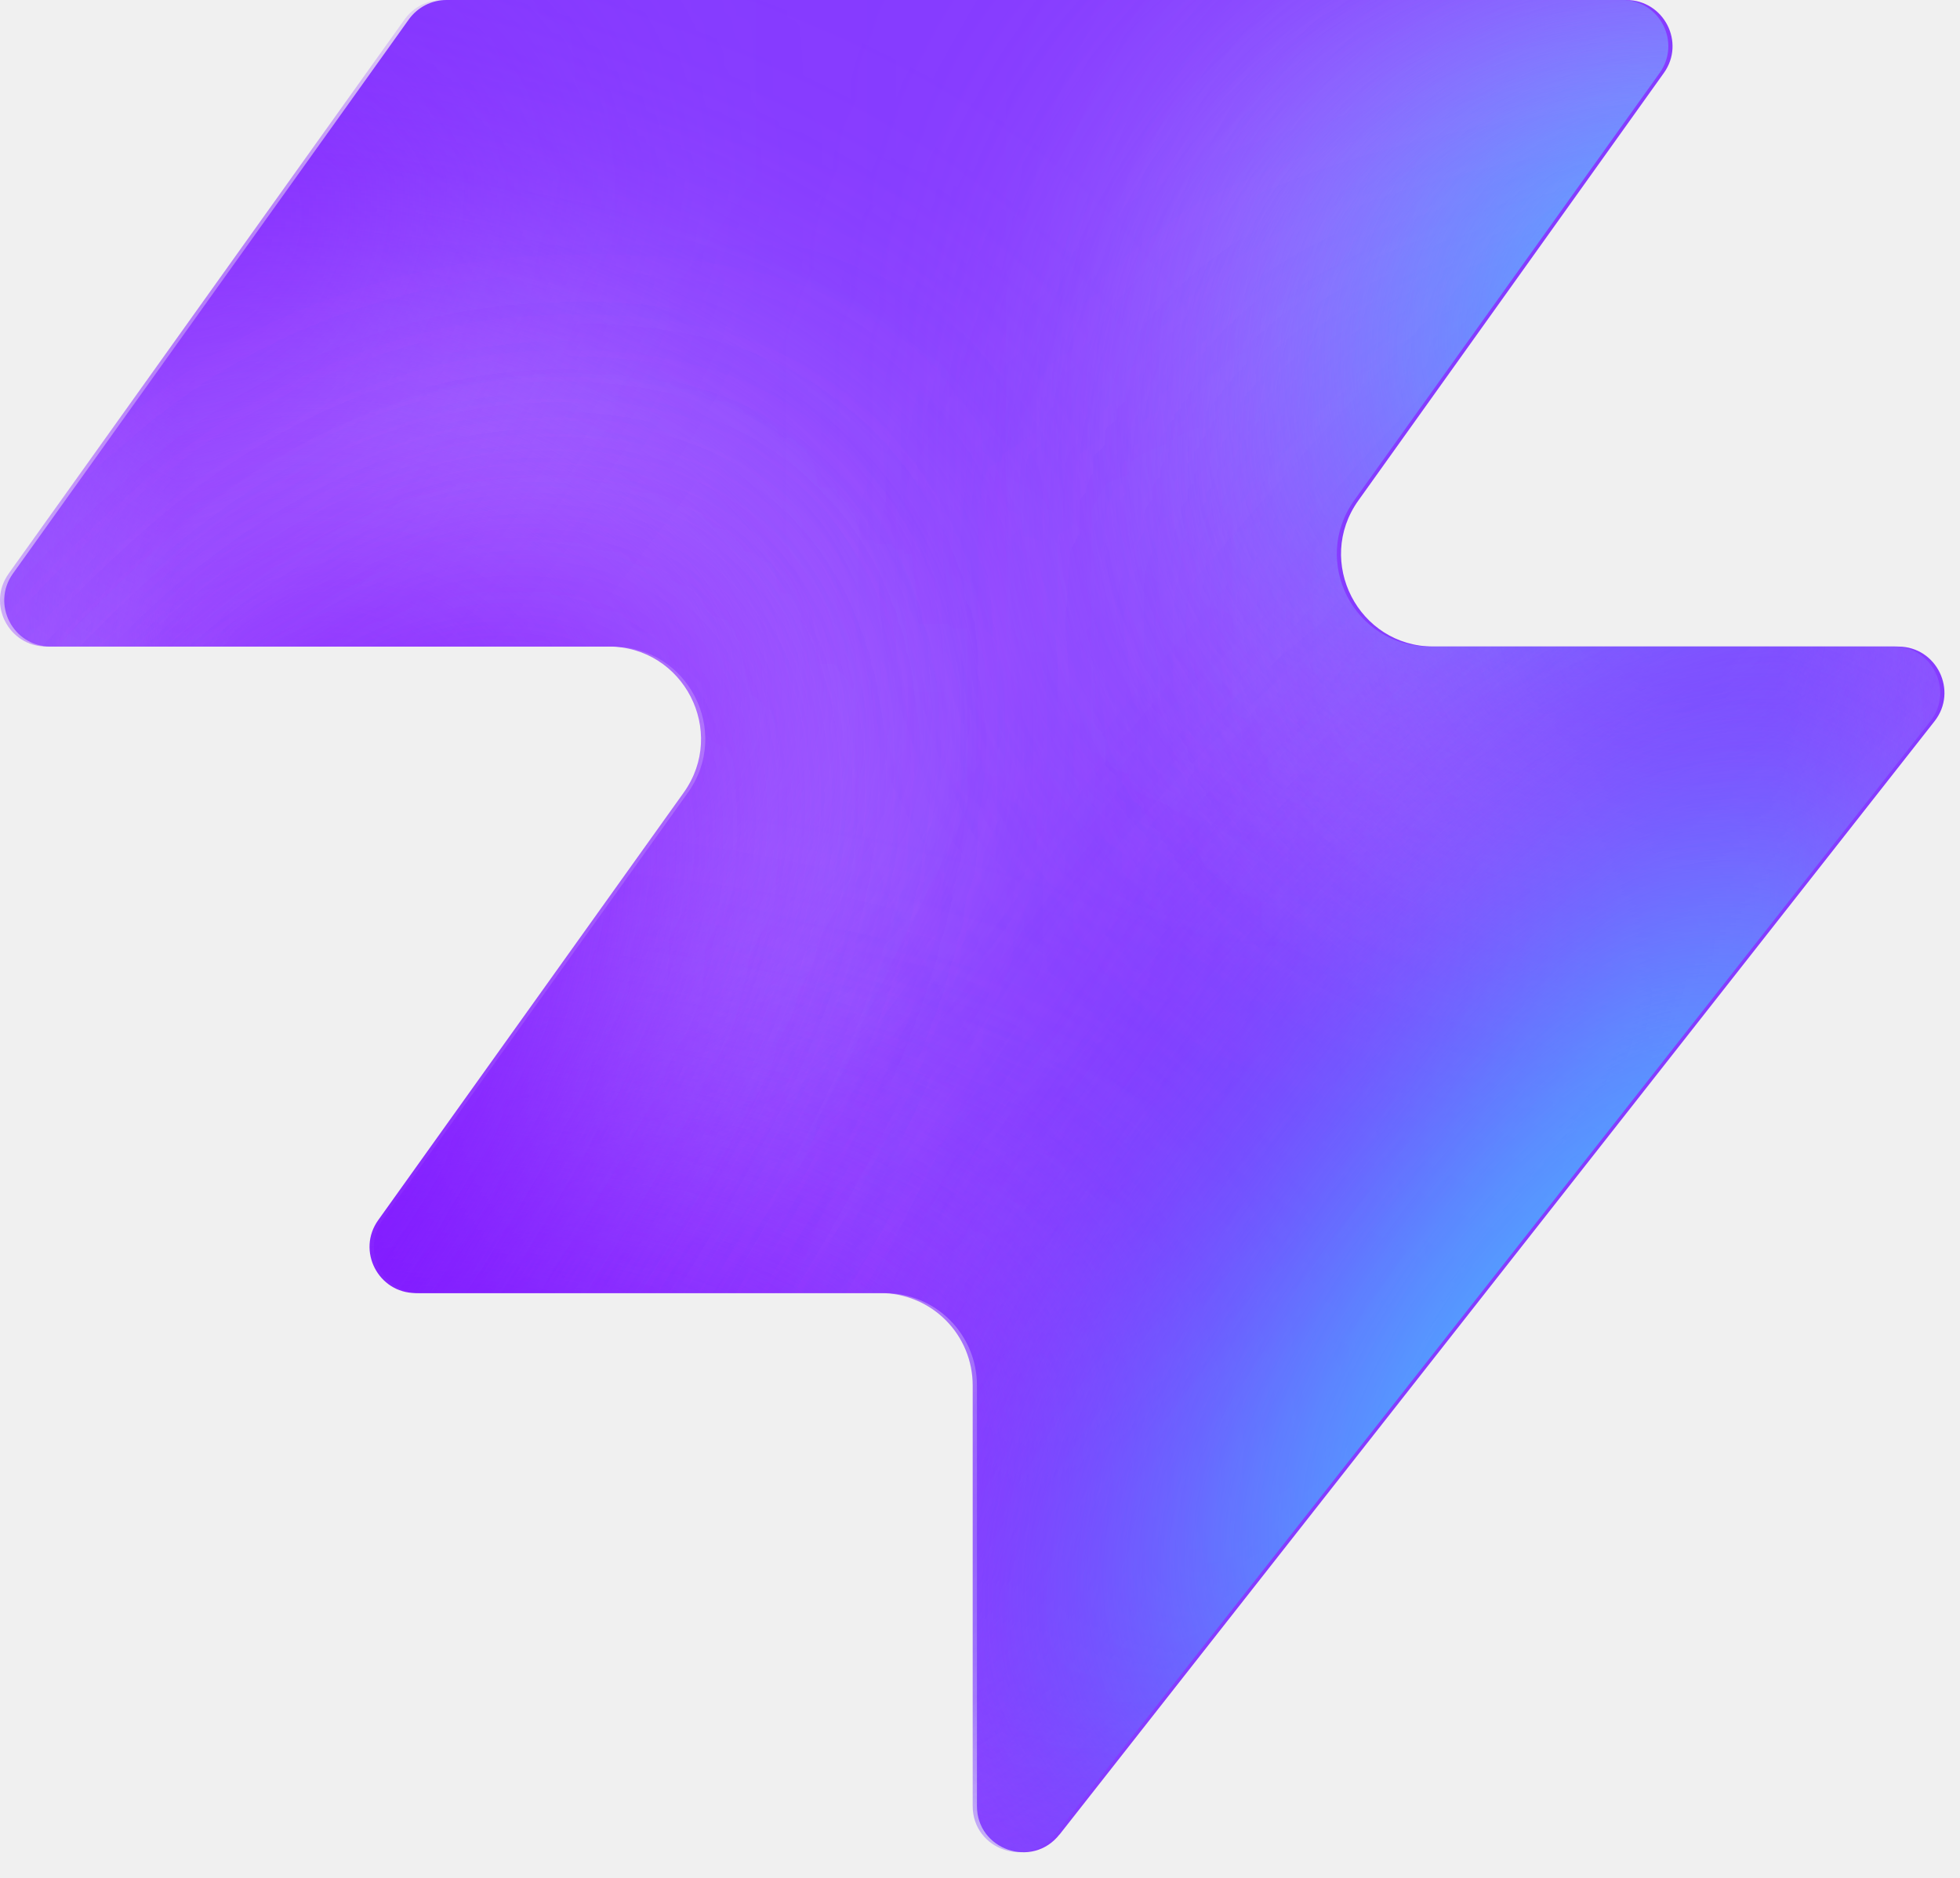
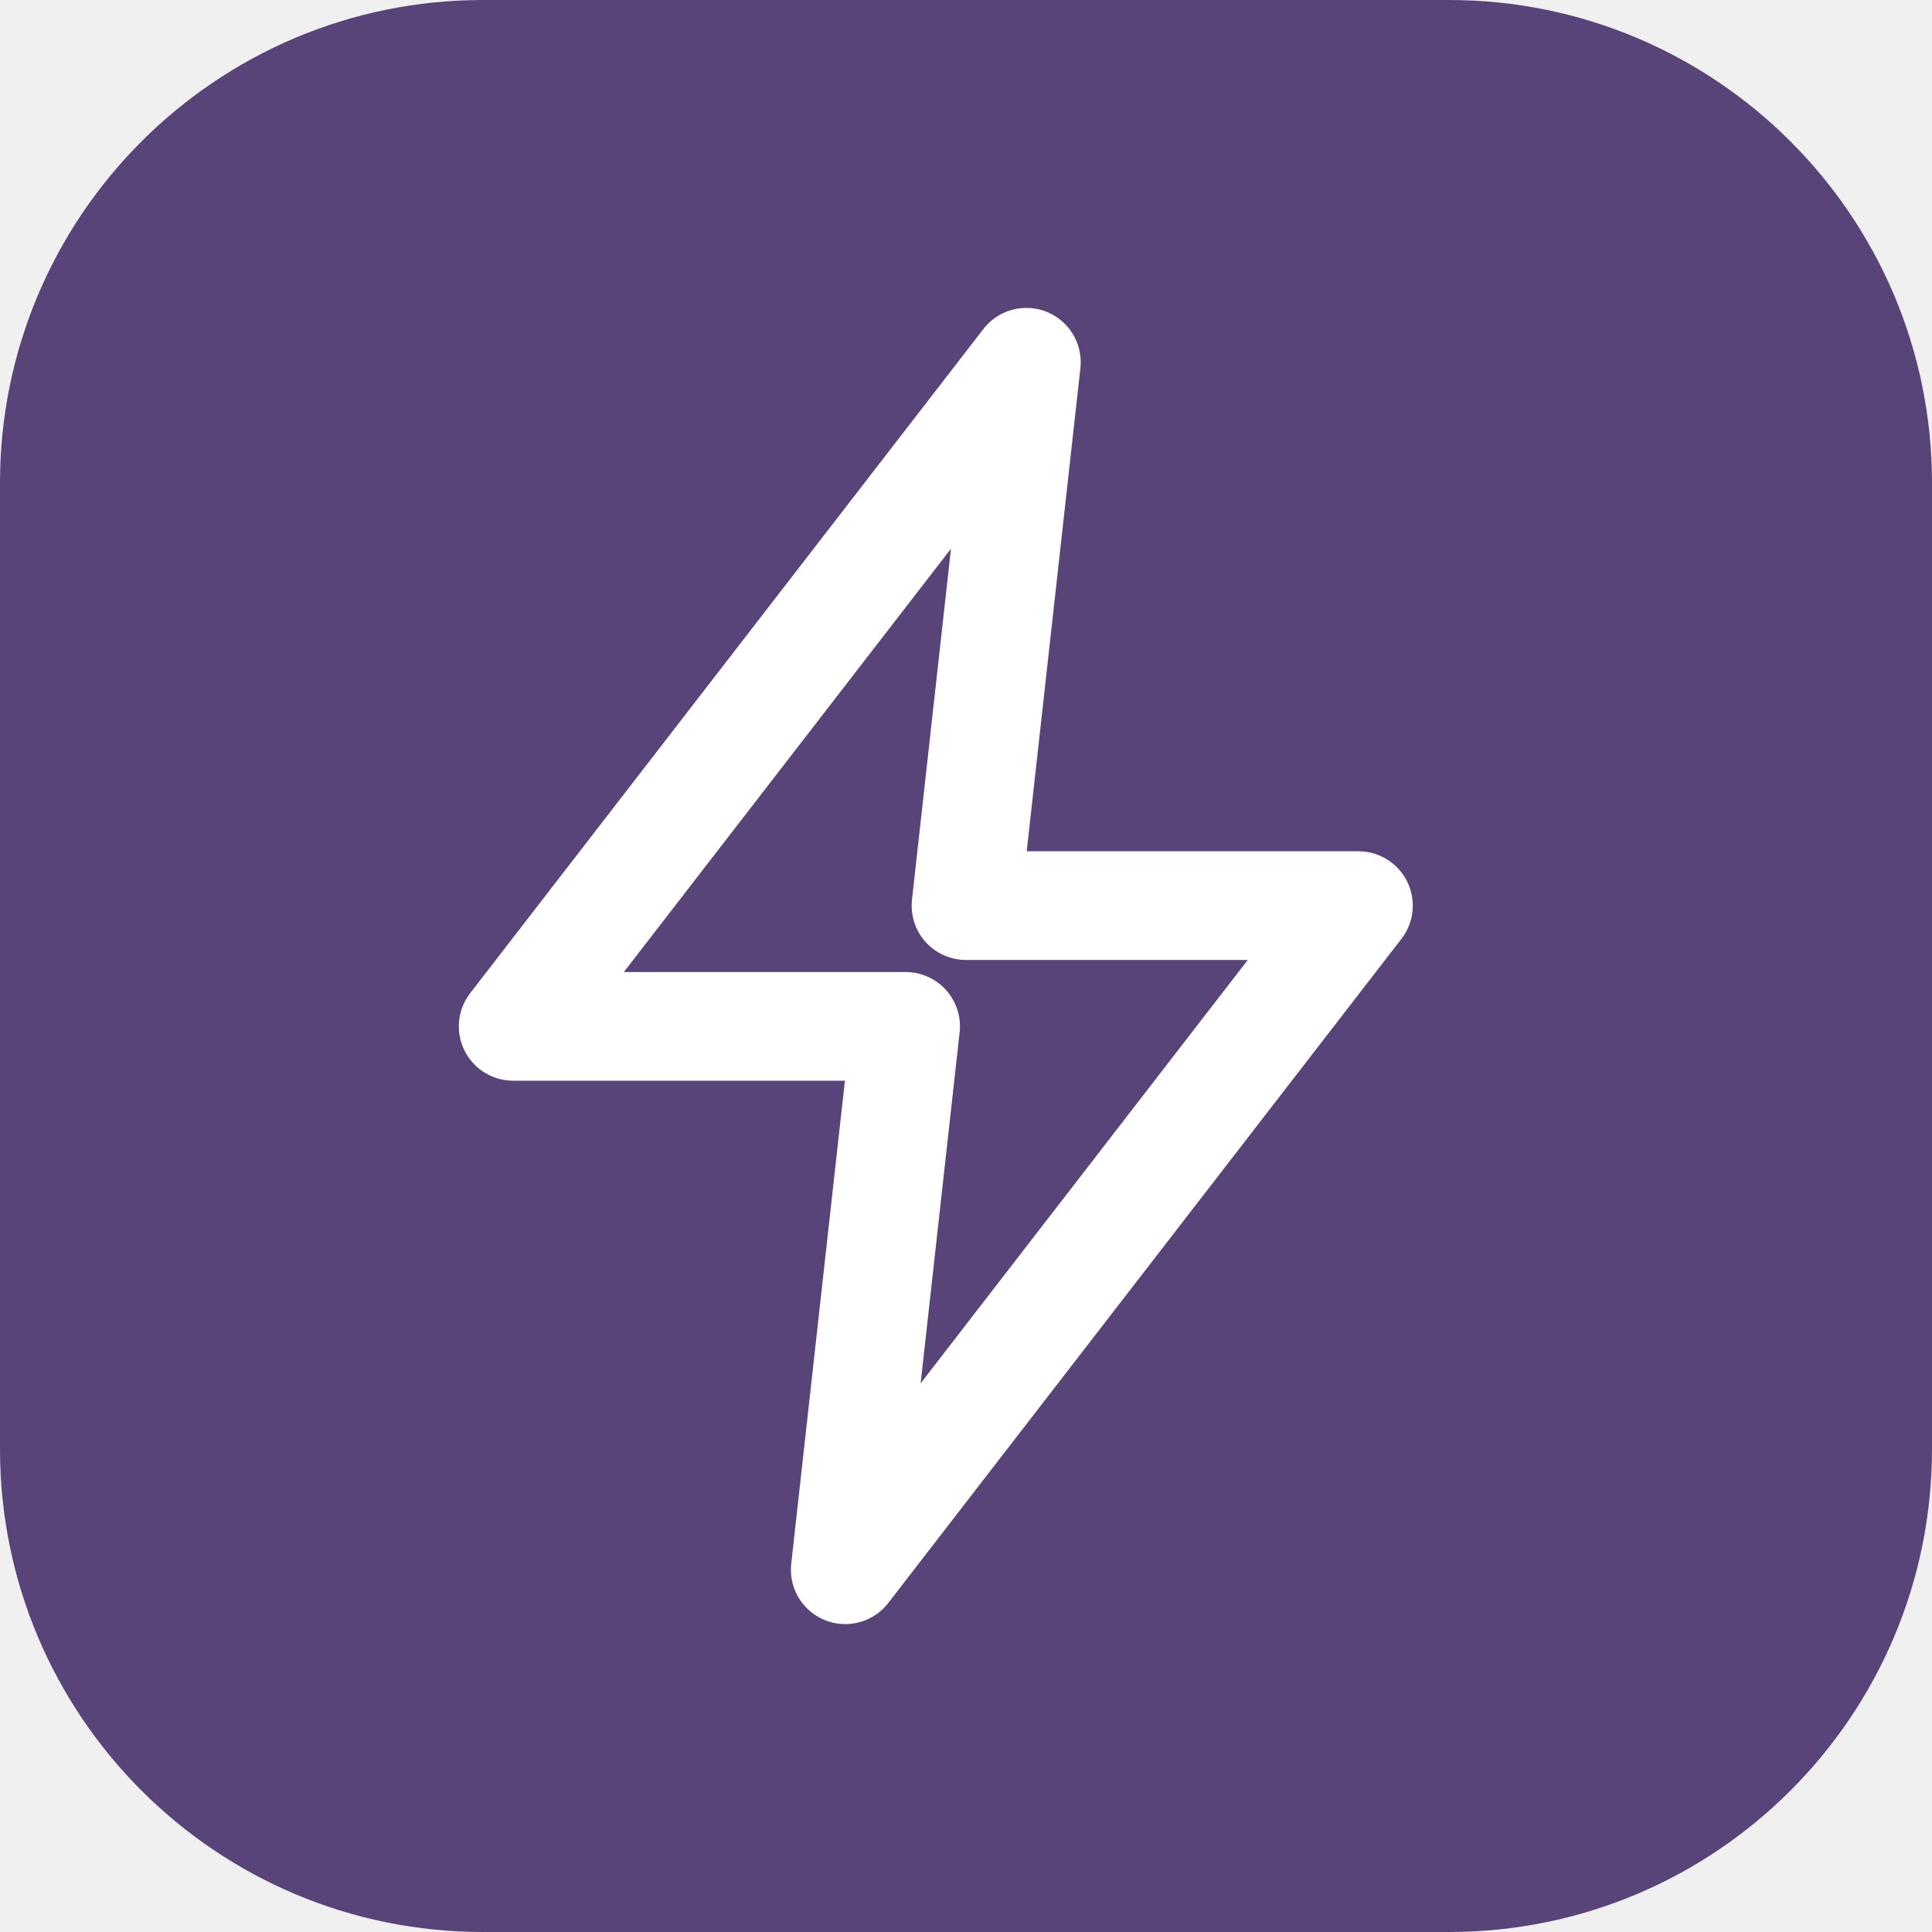
- <svg xmlns="http://www.w3.org/2000/svg" width="48" height="46" fill="none" viewBox="0 0 48 46">
-   <path fill="#863bff" d="M25.946 44.938c-.664.845-2.021.375-2.021-.698V33.937a2.26 2.26 0 0 0-2.262-2.262H10.287c-.92 0-1.456-1.04-.92-1.788l7.48-10.471c1.07-1.497 0-3.578-1.842-3.578H1.237c-.92 0-1.456-1.04-.92-1.788L10.013.474c.214-.297.556-.474.92-.474h28.894c.92 0 1.456 1.04.92 1.788l-7.48 10.471c-1.07 1.498 0 3.579 1.842 3.579h11.377c.943 0 1.473 1.088.89 1.83L25.947 44.94z" style="fill:#863bff;fill:color(display-p3 .525 .23 1);fill-opacity:1" />
-   <mask id="a" width="48" height="46" x="0" y="0" maskUnits="userSpaceOnUse" style="mask-type:alpha">
-     <path fill="#000" d="M25.842 44.938c-.664.844-2.021.375-2.021-.698V33.937a2.26 2.26 0 0 0-2.262-2.262H10.183c-.92 0-1.456-1.04-.92-1.788l7.48-10.471c1.07-1.498 0-3.579-1.842-3.579H1.133c-.92 0-1.456-1.04-.92-1.787L9.91.473c.214-.297.556-.474.92-.474h28.894c.92 0 1.456 1.04.92 1.788l-7.48 10.471c-1.07 1.498 0 3.578 1.842 3.578h11.377c.943 0 1.473 1.088.89 1.832L25.843 44.94z" style="fill:#000;fill-opacity:1" />
-   </mask>
-   <g mask="url(#a)">
-     <g filter="url(#b)">
-       <ellipse cx="5.508" cy="14.704" fill="#ede6ff" rx="5.508" ry="14.704" style="fill:#ede6ff;fill:color(display-p3 .927 .903 1);fill-opacity:1" transform="matrix(.00324 1 1 -.00324 -4.47 31.516)" />
-     </g>
-     <g filter="url(#c)">
-       <ellipse cx="10.399" cy="29.851" fill="#ede6ff" rx="10.399" ry="29.851" style="fill:#ede6ff;fill:color(display-p3 .927 .903 1);fill-opacity:1" transform="matrix(.00324 1 1 -.00324 -39.328 7.883)" />
-     </g>
-     <g filter="url(#d)">
-       <ellipse cx="5.508" cy="30.487" fill="#7e14ff" rx="5.508" ry="30.487" style="fill:#7e14ff;fill:color(display-p3 .492 .077 1);fill-opacity:1" transform="rotate(89.814 -25.913 -14.639)scale(1 -1)" />
-     </g>
-     <g filter="url(#e)">
-       <ellipse cx="5.508" cy="30.599" fill="#7e14ff" rx="5.508" ry="30.599" style="fill:#7e14ff;fill:color(display-p3 .492 .077 1);fill-opacity:1" transform="rotate(89.814 -32.644 -3.334)scale(1 -1)" />
-     </g>
-     <g filter="url(#f)">
-       <ellipse cx="5.508" cy="30.599" fill="#7e14ff" rx="5.508" ry="30.599" style="fill:#7e14ff;fill:color(display-p3 .492 .077 1);fill-opacity:1" transform="matrix(.00324 1 1 -.00324 -34.34 30.47)" />
-     </g>
-     <g filter="url(#g)">
-       <ellipse cx="14.072" cy="22.078" fill="#ede6ff" rx="14.072" ry="22.078" style="fill:#ede6ff;fill:color(display-p3 .927 .903 1);fill-opacity:1" transform="rotate(93.35 24.506 48.493)scale(-1 1)" />
-     </g>
-     <g filter="url(#h)">
-       <ellipse cx="3.47" cy="21.501" fill="#7e14ff" rx="3.47" ry="21.501" style="fill:#7e14ff;fill:color(display-p3 .492 .077 1);fill-opacity:1" transform="rotate(89.009 28.708 47.59)scale(-1 1)" />
-     </g>
-     <g filter="url(#i)">
-       <ellipse cx="3.47" cy="21.501" fill="#7e14ff" rx="3.47" ry="21.501" style="fill:#7e14ff;fill:color(display-p3 .492 .077 1);fill-opacity:1" transform="rotate(89.009 28.708 47.59)scale(-1 1)" />
-     </g>
-     <g filter="url(#j)">
-       <ellipse cx=".387" cy="8.972" fill="#7e14ff" rx="4.407" ry="29.108" style="fill:#7e14ff;fill:color(display-p3 .492 .077 1);fill-opacity:1" transform="rotate(39.51 .387 8.972)" />
-     </g>
-     <g filter="url(#k)">
-       <ellipse cx="47.523" cy="-6.092" fill="#7e14ff" rx="4.407" ry="29.108" style="fill:#7e14ff;fill:color(display-p3 .492 .077 1);fill-opacity:1" transform="rotate(37.892 47.523 -6.092)" />
-     </g>
-     <g filter="url(#l)">
-       <ellipse cx="41.412" cy="6.333" fill="#47bfff" rx="5.971" ry="9.665" style="fill:#47bfff;fill:color(display-p3 .28 .748 1);fill-opacity:1" transform="rotate(37.892 41.412 6.333)" />
-     </g>
-     <g filter="url(#m)">
-       <ellipse cx="-1.879" cy="38.332" fill="#7e14ff" rx="4.407" ry="29.108" style="fill:#7e14ff;fill:color(display-p3 .492 .077 1);fill-opacity:1" transform="rotate(37.892 -1.88 38.332)" />
-     </g>
-     <g filter="url(#n)">
-       <ellipse cx="-1.879" cy="38.332" fill="#7e14ff" rx="4.407" ry="29.108" style="fill:#7e14ff;fill:color(display-p3 .492 .077 1);fill-opacity:1" transform="rotate(37.892 -1.88 38.332)" />
-     </g>
-     <g filter="url(#o)">
-       <ellipse cx="35.651" cy="29.907" fill="#7e14ff" rx="4.407" ry="29.108" style="fill:#7e14ff;fill:color(display-p3 .492 .077 1);fill-opacity:1" transform="rotate(37.892 35.651 29.907)" />
-     </g>
-     <g filter="url(#p)">
-       <ellipse cx="38.418" cy="32.4" fill="#47bfff" rx="5.971" ry="15.297" style="fill:#47bfff;fill:color(display-p3 .28 .748 1);fill-opacity:1" transform="rotate(37.892 38.418 32.4)" />
-     </g>
-   </g>
-   <defs>
-     <filter id="b" width="60.045" height="41.654" x="-19.77" y="16.149" color-interpolation-filters="sRGB" filterUnits="userSpaceOnUse">
-       <feFlood flood-opacity="0" result="BackgroundImageFix" />
-       <feBlend in="SourceGraphic" in2="BackgroundImageFix" result="shape" />
-       <feGaussianBlur result="effect1_foregroundBlur_2002_17158" stdDeviation="7.659" />
-     </filter>
-     <filter id="c" width="90.34" height="51.437" x="-54.613" y="-7.533" color-interpolation-filters="sRGB" filterUnits="userSpaceOnUse">
-       <feFlood flood-opacity="0" result="BackgroundImageFix" />
-       <feBlend in="SourceGraphic" in2="BackgroundImageFix" result="shape" />
-       <feGaussianBlur result="effect1_foregroundBlur_2002_17158" stdDeviation="7.659" />
-     </filter>
-     <filter id="d" width="79.355" height="29.4" x="-49.64" y="2.03" color-interpolation-filters="sRGB" filterUnits="userSpaceOnUse">
-       <feFlood flood-opacity="0" result="BackgroundImageFix" />
-       <feBlend in="SourceGraphic" in2="BackgroundImageFix" result="shape" />
-       <feGaussianBlur result="effect1_foregroundBlur_2002_17158" stdDeviation="4.596" />
-     </filter>
-     <filter id="e" width="79.579" height="29.4" x="-45.045" y="20.029" color-interpolation-filters="sRGB" filterUnits="userSpaceOnUse">
-       <feFlood flood-opacity="0" result="BackgroundImageFix" />
-       <feBlend in="SourceGraphic" in2="BackgroundImageFix" result="shape" />
-       <feGaussianBlur result="effect1_foregroundBlur_2002_17158" stdDeviation="4.596" />
-     </filter>
-     <filter id="f" width="79.579" height="29.4" x="-43.513" y="21.178" color-interpolation-filters="sRGB" filterUnits="userSpaceOnUse">
-       <feFlood flood-opacity="0" result="BackgroundImageFix" />
-       <feBlend in="SourceGraphic" in2="BackgroundImageFix" result="shape" />
-       <feGaussianBlur result="effect1_foregroundBlur_2002_17158" stdDeviation="4.596" />
-     </filter>
-     <filter id="g" width="74.749" height="58.852" x="15.756" y="-17.901" color-interpolation-filters="sRGB" filterUnits="userSpaceOnUse">
-       <feFlood flood-opacity="0" result="BackgroundImageFix" />
-       <feBlend in="SourceGraphic" in2="BackgroundImageFix" result="shape" />
-       <feGaussianBlur result="effect1_foregroundBlur_2002_17158" stdDeviation="7.659" />
-     </filter>
-     <filter id="h" width="61.377" height="25.362" x="23.548" y="2.284" color-interpolation-filters="sRGB" filterUnits="userSpaceOnUse">
-       <feFlood flood-opacity="0" result="BackgroundImageFix" />
-       <feBlend in="SourceGraphic" in2="BackgroundImageFix" result="shape" />
-       <feGaussianBlur result="effect1_foregroundBlur_2002_17158" stdDeviation="4.596" />
-     </filter>
-     <filter id="i" width="61.377" height="25.362" x="23.548" y="2.284" color-interpolation-filters="sRGB" filterUnits="userSpaceOnUse">
-       <feFlood flood-opacity="0" result="BackgroundImageFix" />
-       <feBlend in="SourceGraphic" in2="BackgroundImageFix" result="shape" />
-       <feGaussianBlur result="effect1_foregroundBlur_2002_17158" stdDeviation="4.596" />
-     </filter>
-     <filter id="j" width="56.045" height="63.649" x="-27.636" y="-22.853" color-interpolation-filters="sRGB" filterUnits="userSpaceOnUse">
-       <feFlood flood-opacity="0" result="BackgroundImageFix" />
-       <feBlend in="SourceGraphic" in2="BackgroundImageFix" result="shape" />
-       <feGaussianBlur result="effect1_foregroundBlur_2002_17158" stdDeviation="4.596" />
-     </filter>
-     <filter id="k" width="54.814" height="64.646" x="20.116" y="-38.415" color-interpolation-filters="sRGB" filterUnits="userSpaceOnUse">
-       <feFlood flood-opacity="0" result="BackgroundImageFix" />
-       <feBlend in="SourceGraphic" in2="BackgroundImageFix" result="shape" />
-       <feGaussianBlur result="effect1_foregroundBlur_2002_17158" stdDeviation="4.596" />
-     </filter>
-     <filter id="l" width="33.541" height="35.313" x="24.641" y="-11.323" color-interpolation-filters="sRGB" filterUnits="userSpaceOnUse">
-       <feFlood flood-opacity="0" result="BackgroundImageFix" />
-       <feBlend in="SourceGraphic" in2="BackgroundImageFix" result="shape" />
-       <feGaussianBlur result="effect1_foregroundBlur_2002_17158" stdDeviation="4.596" />
-     </filter>
-     <filter id="m" width="54.814" height="64.646" x="-29.286" y="6.009" color-interpolation-filters="sRGB" filterUnits="userSpaceOnUse">
-       <feFlood flood-opacity="0" result="BackgroundImageFix" />
-       <feBlend in="SourceGraphic" in2="BackgroundImageFix" result="shape" />
-       <feGaussianBlur result="effect1_foregroundBlur_2002_17158" stdDeviation="4.596" />
-     </filter>
-     <filter id="n" width="54.814" height="64.646" x="-29.286" y="6.009" color-interpolation-filters="sRGB" filterUnits="userSpaceOnUse">
-       <feFlood flood-opacity="0" result="BackgroundImageFix" />
-       <feBlend in="SourceGraphic" in2="BackgroundImageFix" result="shape" />
-       <feGaussianBlur result="effect1_foregroundBlur_2002_17158" stdDeviation="4.596" />
-     </filter>
-     <filter id="o" width="54.814" height="64.646" x="8.244" y="-2.416" color-interpolation-filters="sRGB" filterUnits="userSpaceOnUse">
-       <feFlood flood-opacity="0" result="BackgroundImageFix" />
-       <feBlend in="SourceGraphic" in2="BackgroundImageFix" result="shape" />
-       <feGaussianBlur result="effect1_foregroundBlur_2002_17158" stdDeviation="4.596" />
-     </filter>
-     <filter id="p" width="39.409" height="43.623" x="18.713" y="10.588" color-interpolation-filters="sRGB" filterUnits="userSpaceOnUse">
-       <feFlood flood-opacity="0" result="BackgroundImageFix" />
-       <feBlend in="SourceGraphic" in2="BackgroundImageFix" result="shape" />
-       <feGaussianBlur result="effect1_foregroundBlur_2002_17158" stdDeviation="4.596" />
-     </filter>
-   </defs>
+ <svg xmlns="http://www.w3.org/2000/svg" viewBox="0 0 32 32">
+   <rect width="32" height="32" rx="8" fill="#594479" />
+   <path d="M13 2 4.5 13H11l-1 9 8.5-11H12l1-9Z" transform="translate(4 4)" fill="none" stroke="#fff" stroke-width="1.8" stroke-linejoin="round" />
</svg>
